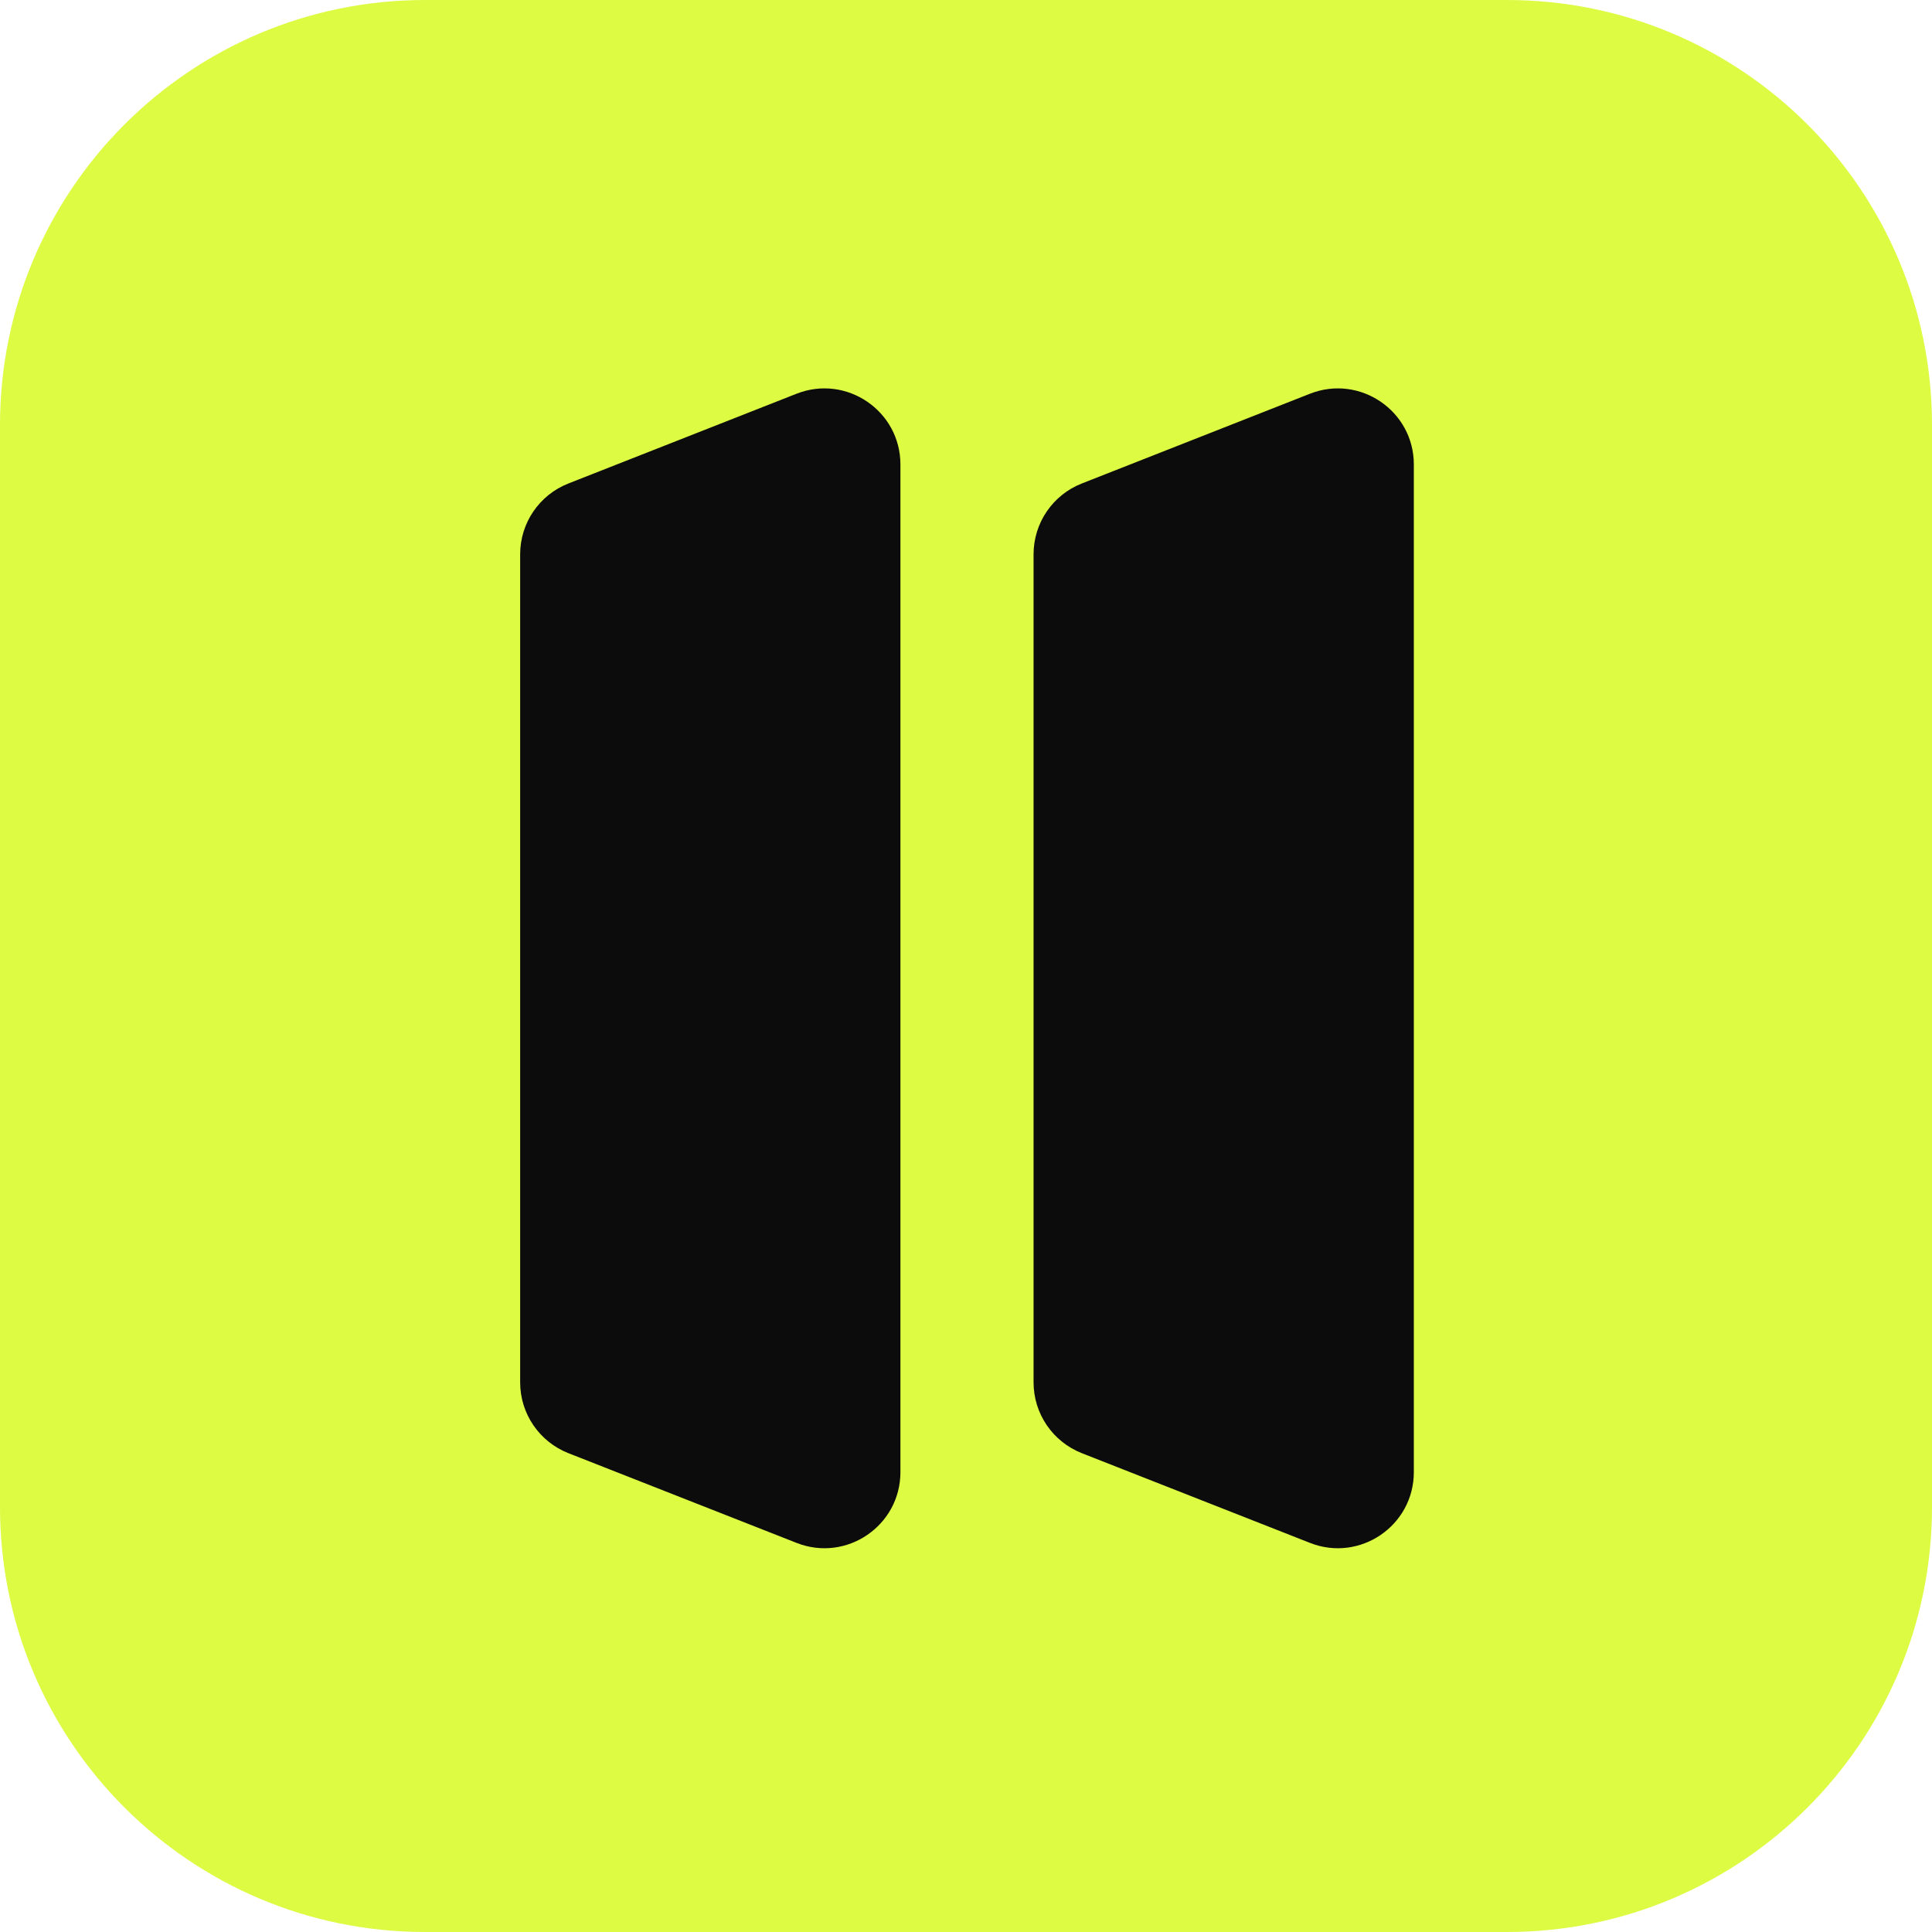
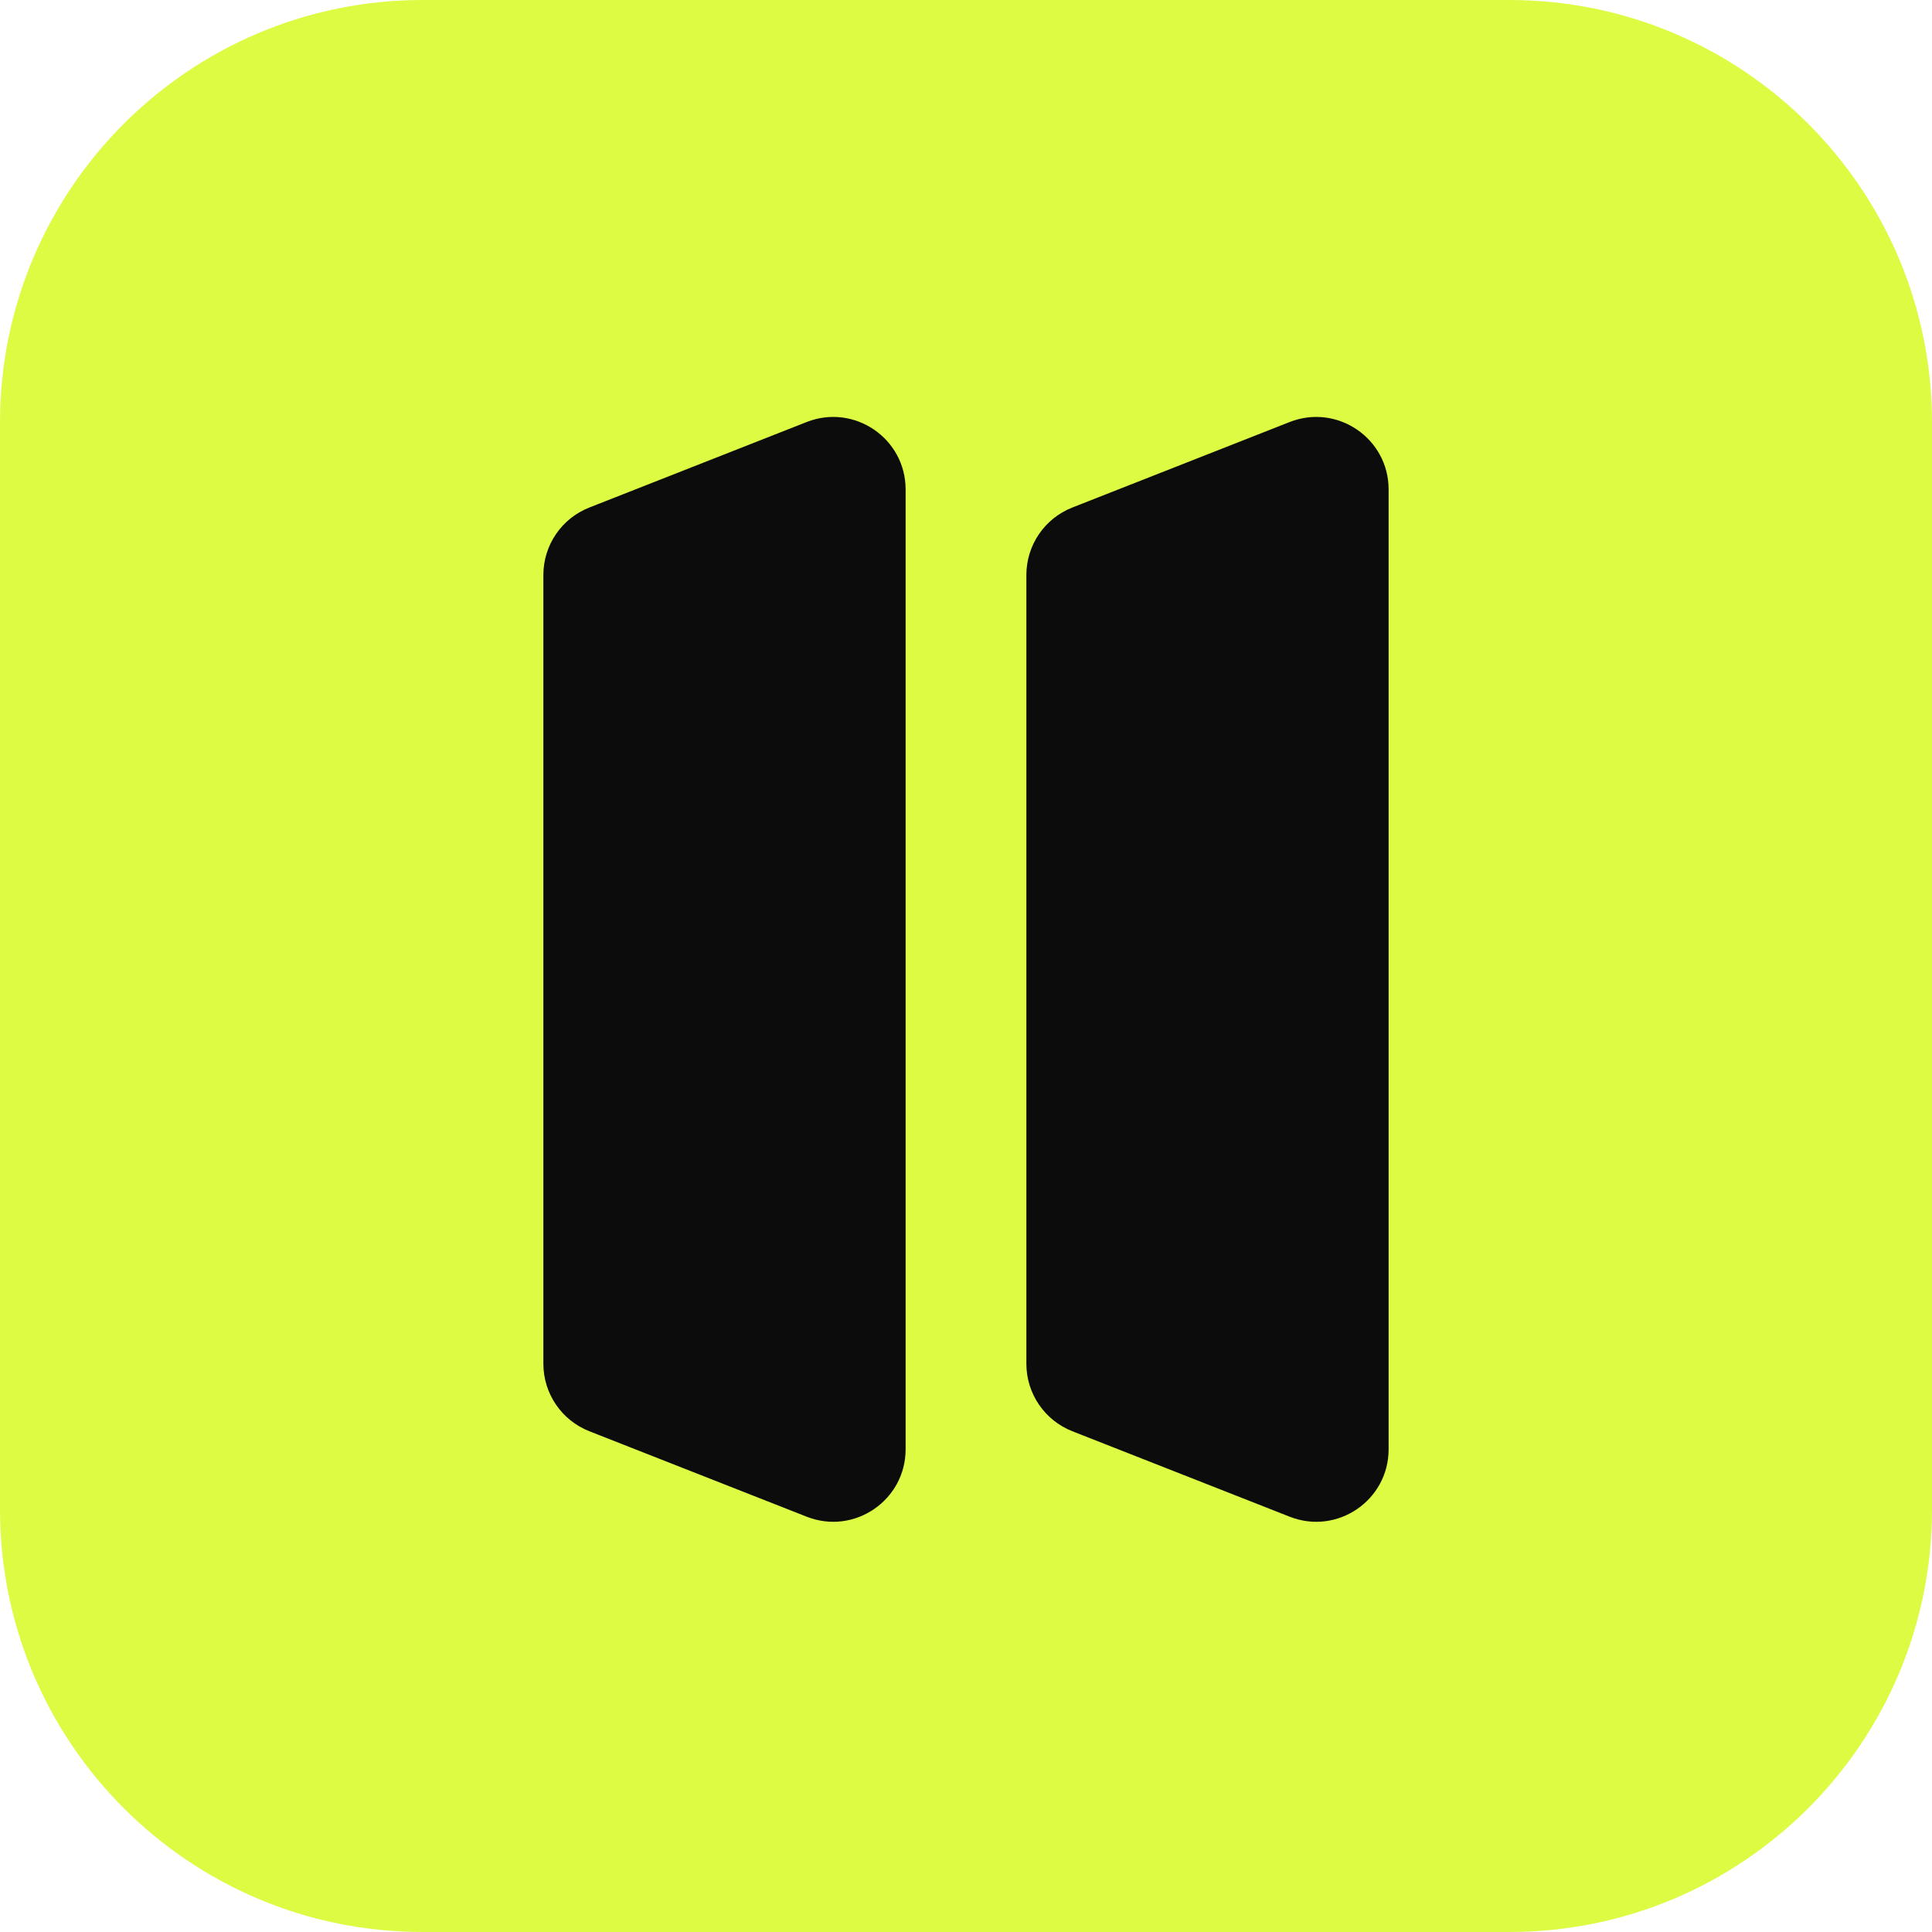
- <svg xmlns="http://www.w3.org/2000/svg" width="64" height="64" viewBox="0 0 64 64">
-   <rect width="64" height="64" rx="14.08" fill="#DCFB42" />
-   <g transform="translate(17.23077 3.267133) scale(1.342657)">
-     <path d="M0 11.242C0 10.471 0.472 9.778 1.189 9.496L6.819 7.281C8.05 6.797 9.382 7.704 9.382 9.027V33.887C9.382 35.21 8.05 36.118 6.819 35.633L1.189 33.419C0.472 33.136 0 32.444 0 31.672V11.242Z" fill="#0C0C0C" />
-     <path d="M12.667 11.242C12.667 10.471 13.139 9.778 13.856 9.496L19.486 7.281C20.717 6.797 22.049 7.704 22.049 9.027V33.887C22.049 35.21 20.717 36.118 19.486 35.633L13.856 33.419C13.139 33.136 12.667 32.444 12.667 31.672V11.242Z" fill="#0C0C0C" />
-   </g>
+ <svg xmlns="http://www.w3.org/2000/svg" width="32" height="32" viewBox="0 0 32 32">
+   <rect width="32" height="32" rx="7" fill="#DCFB42" />
+   <path transform="translate(9 2.3339) scale(0.6395)" d="M0 11.242C0 10.471 0.472 9.778 1.189 9.496L6.819 7.281C8.05 6.797 9.382 7.704 9.382 9.027V33.887C9.382 35.21 8.05 36.118 6.819 35.633L1.189 33.419C0.472 33.136 0 32.444 0 31.672V11.242Z" fill="#0C0C0C" />
+   <path transform="translate(17 2.3339) scale(0.6395)" d="M0 11.242C0 10.471 0.472 9.778 1.189 9.496L6.819 7.281C8.05 6.797 9.382 7.704 9.382 9.027V33.887C9.382 35.21 8.05 36.118 6.819 35.633L1.189 33.419C0.472 33.136 0 32.444 0 31.672V11.242Z" fill="#0C0C0C" />
</svg>
